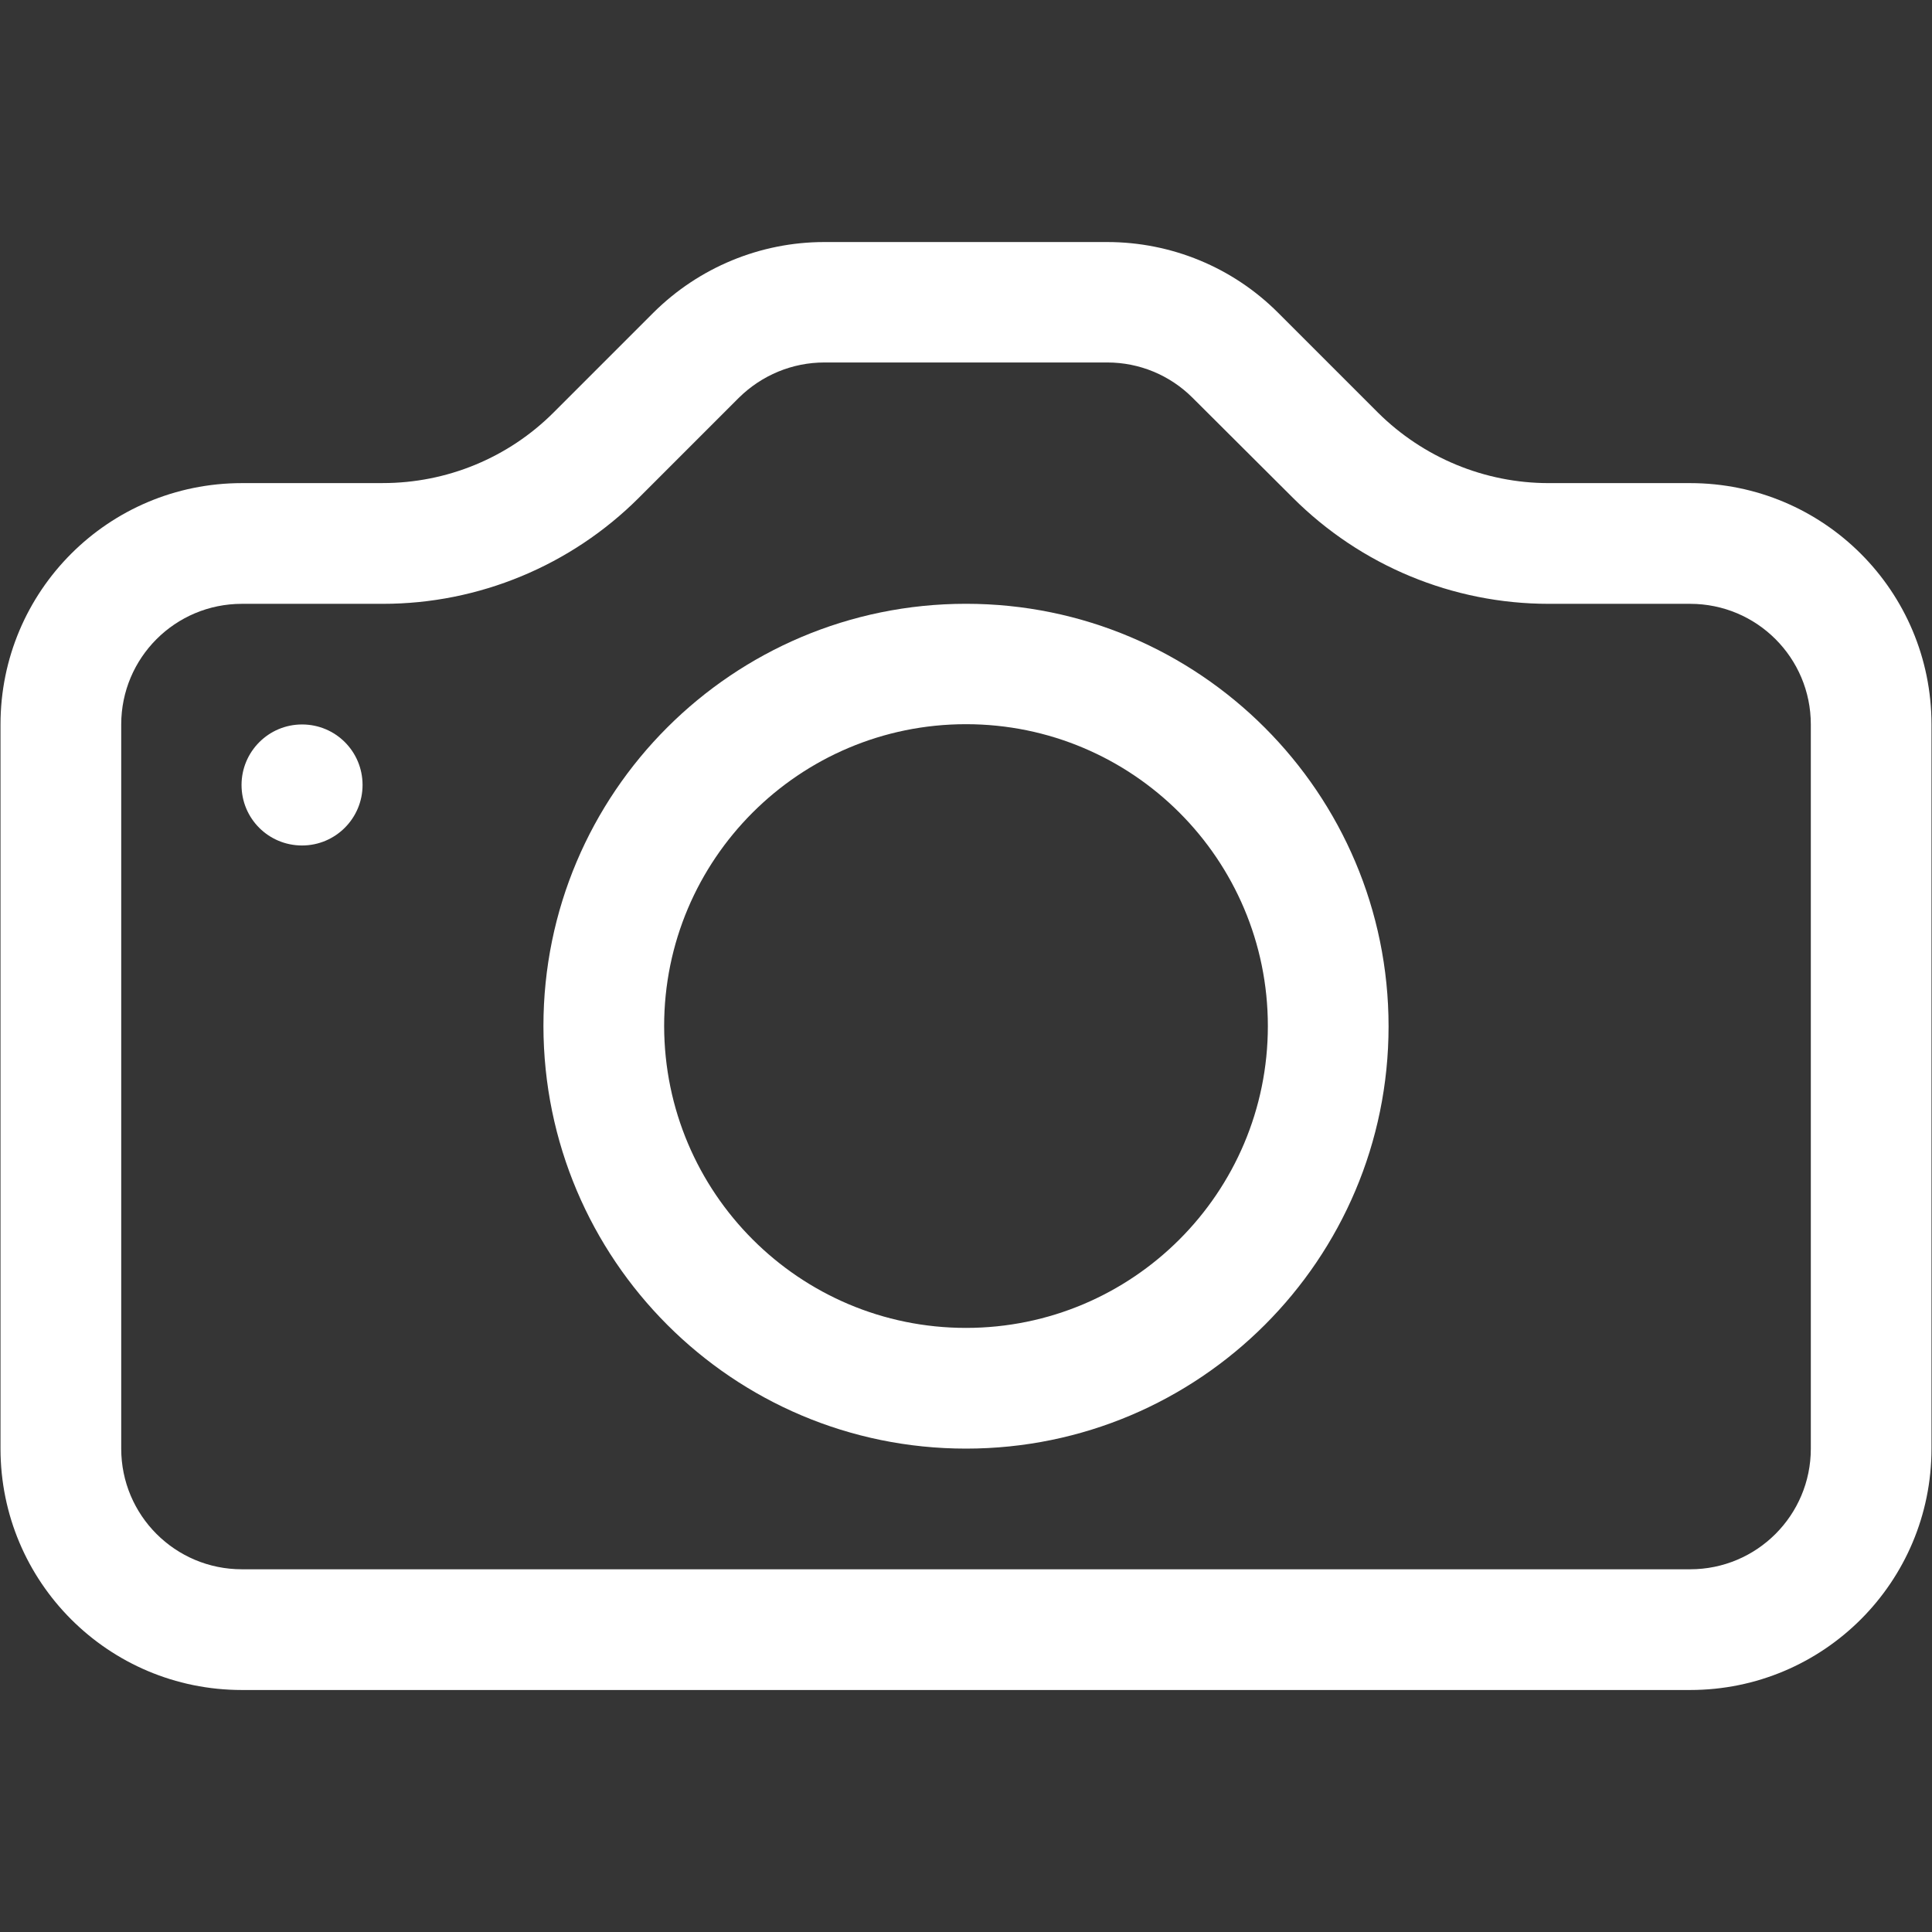
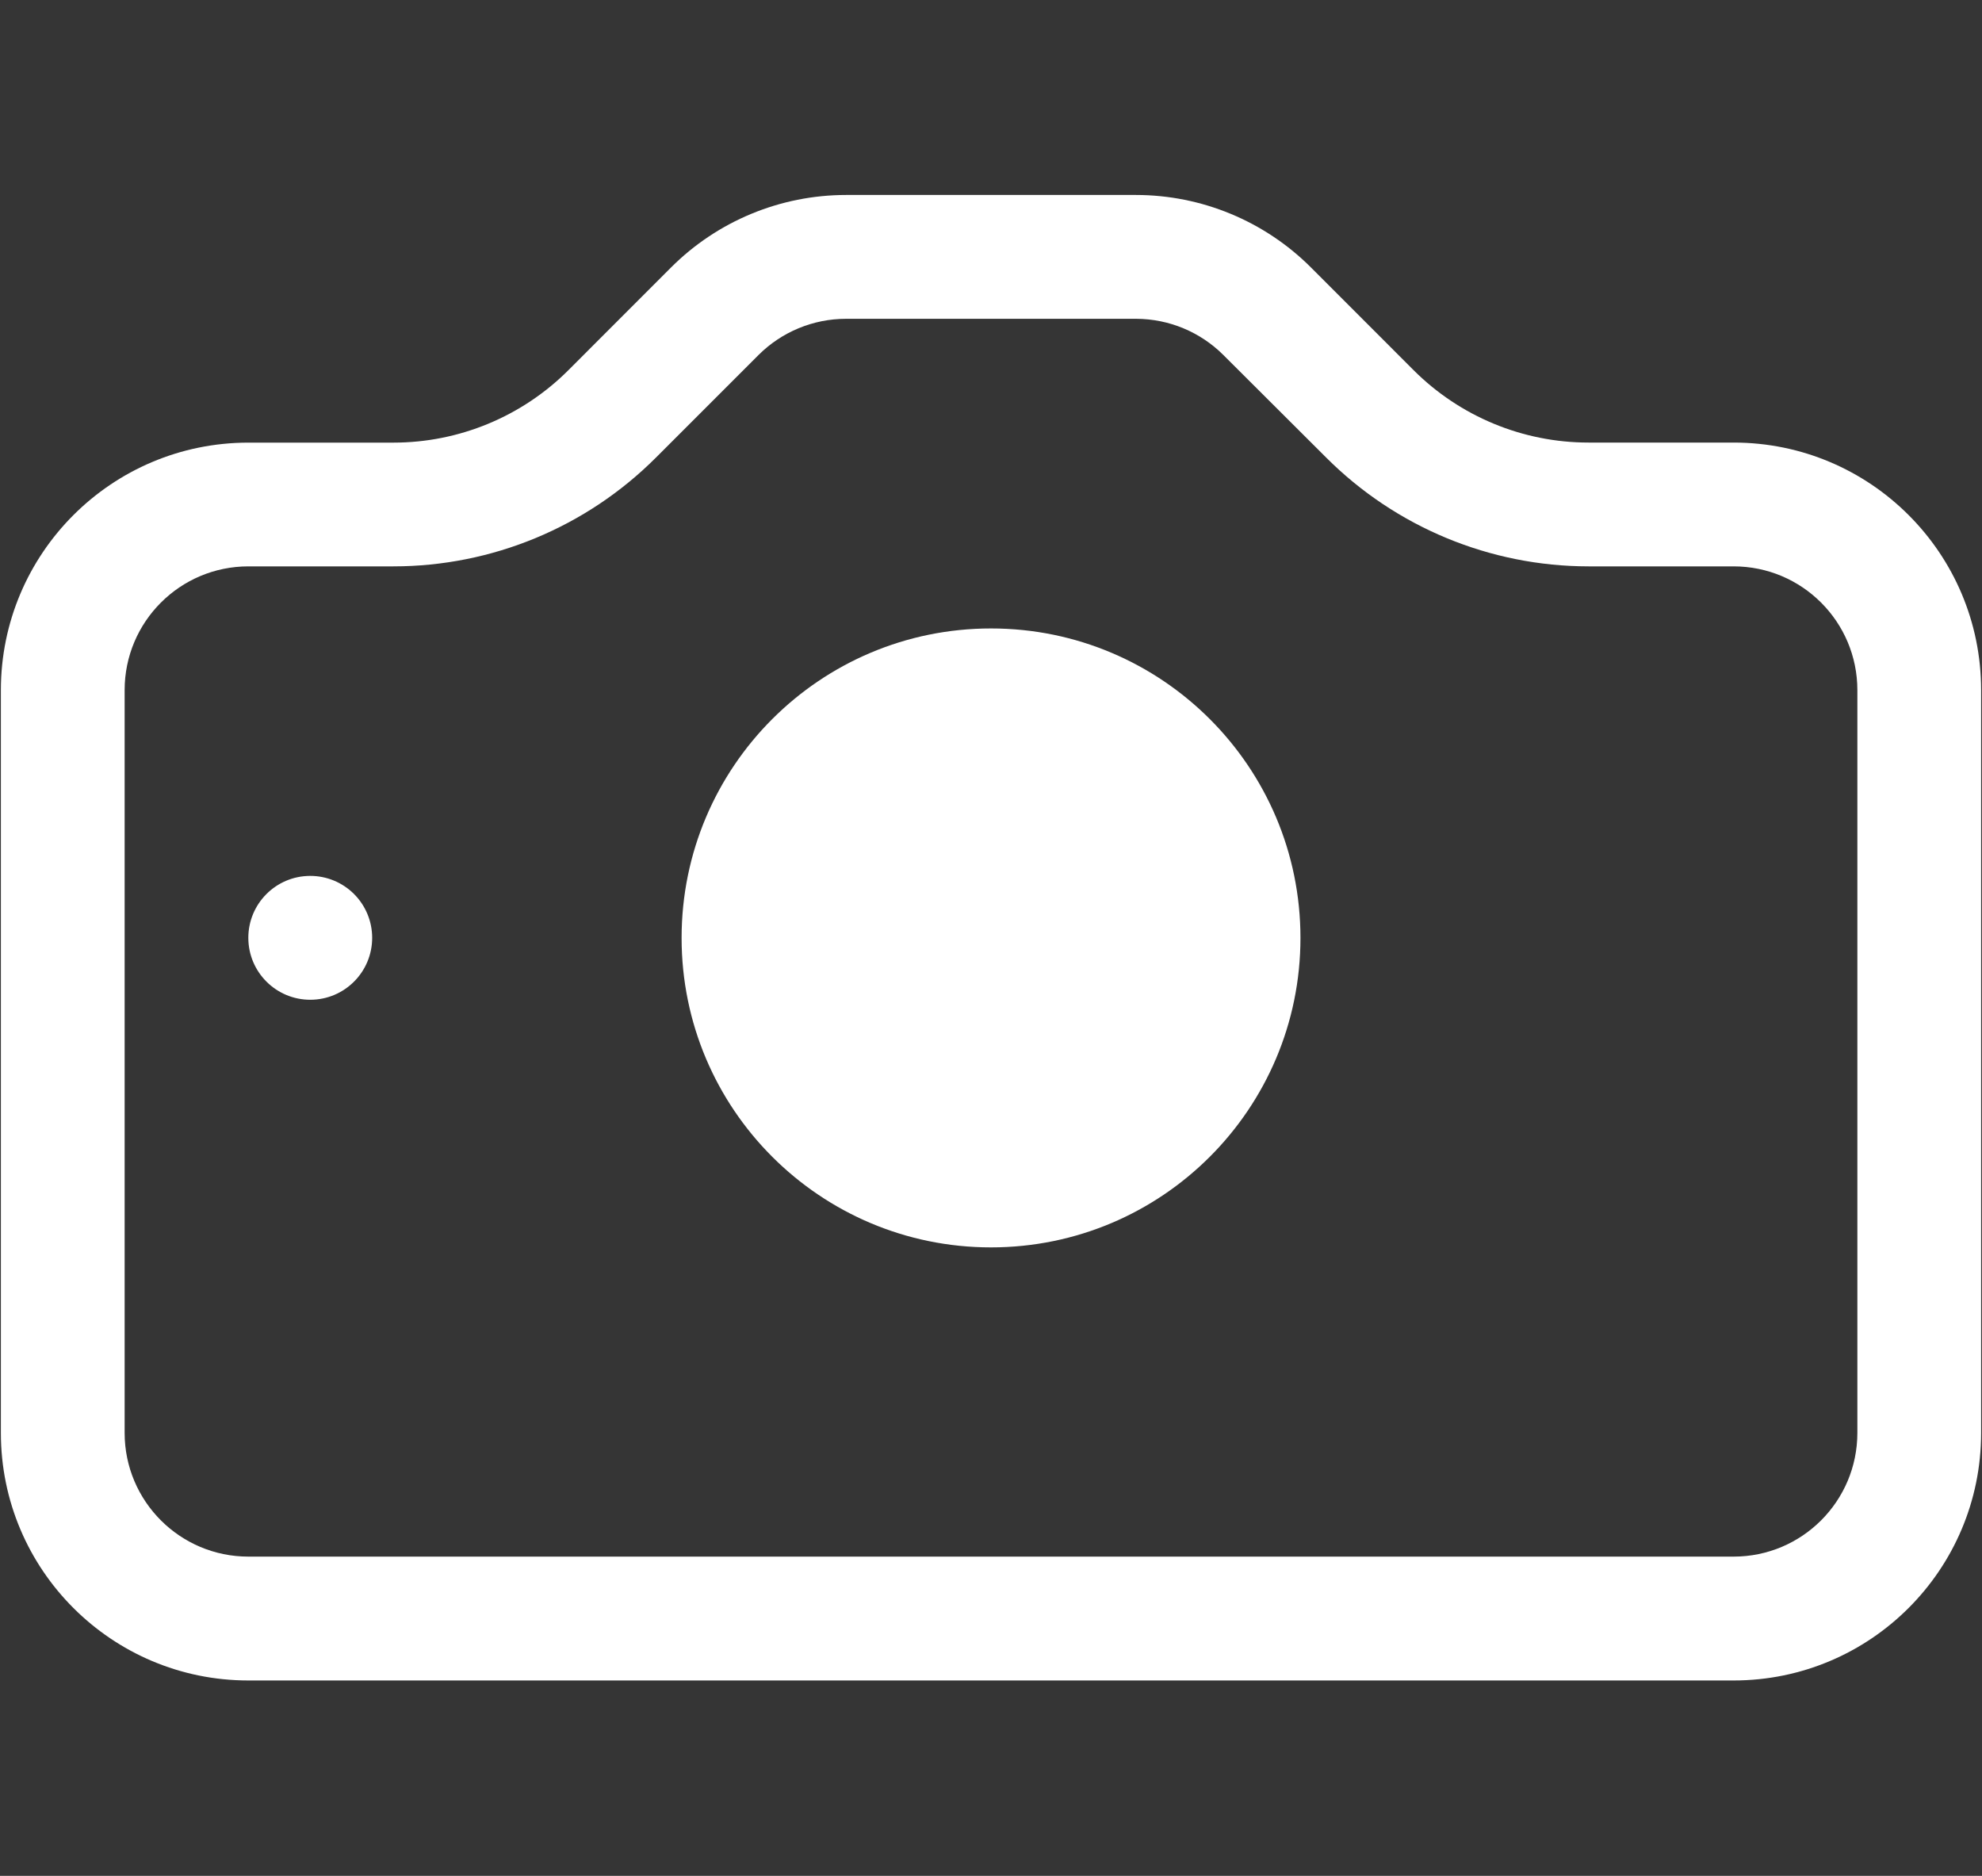
- <svg xmlns="http://www.w3.org/2000/svg" version="1.1" id="Ebene_1" x="0px" y="0px" viewBox="0 0 500 500" style="enable-background:new 0 0 500 500;" xml:space="preserve">
-   <style type="text/css">
- 	.st0{fill:#353535;}
- 	.st1{fill-rule:evenodd;clip-rule:evenodd;fill:#FFFFFF;}
- 	.st2{fill:#FFFFFF;}
- </style>
-   <rect x="-76.19" y="-31.95" class="st0" width="652" height="617" />
-   <g id="Ebene_1_1_">
-     <path class="st1" d="M468.64,374.9v-187.4c0-17.27-13.97-31.23-31.23-31.23H400.8c-24.86,0-48.65-9.9-66.23-27.47l-25.94-25.86   c-5.83-5.83-13.74-9.13-22.02-9.13h-73.29c-8.29,0-16.19,3.3-22.1,9.13l-25.86,25.86c-17.57,17.57-41.44,27.47-66.23,27.47H62.6   c-17.27,0-31.23,13.97-31.23,31.23v187.4c0,17.27,13.97,31.23,31.23,31.23h374.8C454.67,406.13,468.64,392.16,468.64,374.9z    M62.6,125.03c-34.53,0-62.47,27.93-62.47,62.47v187.4c0,34.53,27.93,62.47,62.47,62.47h374.8c34.53,0,62.47-27.93,62.47-62.47   v-187.4c0-34.53-27.93-62.47-62.47-62.47H400.8c-16.58,0-32.46-6.6-44.2-18.26L330.73,80.9c-11.74-11.74-27.63-18.26-44.2-18.26   h-73.21c-16.58,0-32.46,6.6-44.2,18.26l-25.86,25.86c-11.74,11.74-27.63,18.26-44.2,18.26L62.6,125.03L62.6,125.03z" />
-     <path class="st1" d="M250,343.66c43.13,0,78.12-34.99,78.12-78.12s-34.99-78.12-78.12-78.12s-78.12,34.99-78.12,78.12l0,0   C171.95,308.67,206.87,343.66,250,343.66z M250,374.9c60.4,0,109.36-48.96,109.36-109.28S310.4,156.26,250,156.26   s-109.36,48.96-109.36,109.28l0,0C140.72,325.94,189.6,374.9,250,374.9z" />
-     <path class="st2" d="M93.83,203.15c0,8.6-6.98,15.66-15.66,15.66s-15.66-6.98-15.66-15.66c0-8.6,6.98-15.66,15.66-15.66l0,0   C86.85,187.49,93.83,194.48,93.83,203.15z" />
-   </g>
+ <svg xmlns="http://www.w3.org/2000/svg" id="Ebene_1" data-name="Ebene 1" viewBox="0 0 652 617">
+   <defs>
+     <style>.cls-1{fill:#353535;}.cls-2,.cls-3{fill:#fff;}.cls-2{fill-rule:evenodd;}</style>
+   </defs>
+   <rect class="cls-1" width="652" height="617" />
+   <path class="cls-2" d="M611,471.31V227a40.71,40.71,0,0,0-40.71-40.71H522.57a122.09,122.09,0,0,1-86.31-35.79l-33.8-33.71a40.76,40.76,0,0,0-28.66-11.93H278.29a40.79,40.79,0,0,0-28.79,11.93l-33.71,33.71a122.12,122.12,0,0,1-86.36,35.79H81.71A40.71,40.71,0,0,0,41,227V471.31A40.71,40.71,0,0,0,81.71,512H570.29A40.71,40.71,0,0,0,611,471.31ZM81.71,145.59A81.42,81.42,0,0,0,.29,227h0V471.31A81.42,81.42,0,0,0,81.7,552.74H570.29a81.42,81.42,0,0,0,81.42-81.42h0V227a81.42,81.42,0,0,0-81.41-81.43H522.57A81.42,81.42,0,0,1,465,121.74L431.28,88a81.47,81.47,0,0,0-57.57-23.87H278.29A81.47,81.47,0,0,0,220.72,88L187,121.74a81.42,81.42,0,0,1-57.57,23.85Z" />
+   <path class="cls-2" d="M326,410.29a101.79,101.79,0,1,0-101.78-101.8h0A101.78,101.78,0,0,0,326,410.29Z" />
+   <path class="cls-3" d="M122.43,308.45A20.37,20.37,0,1,1,102,288.1h0A20.36,20.36,0,0,1,122.43,308.45Z" />
</svg>
